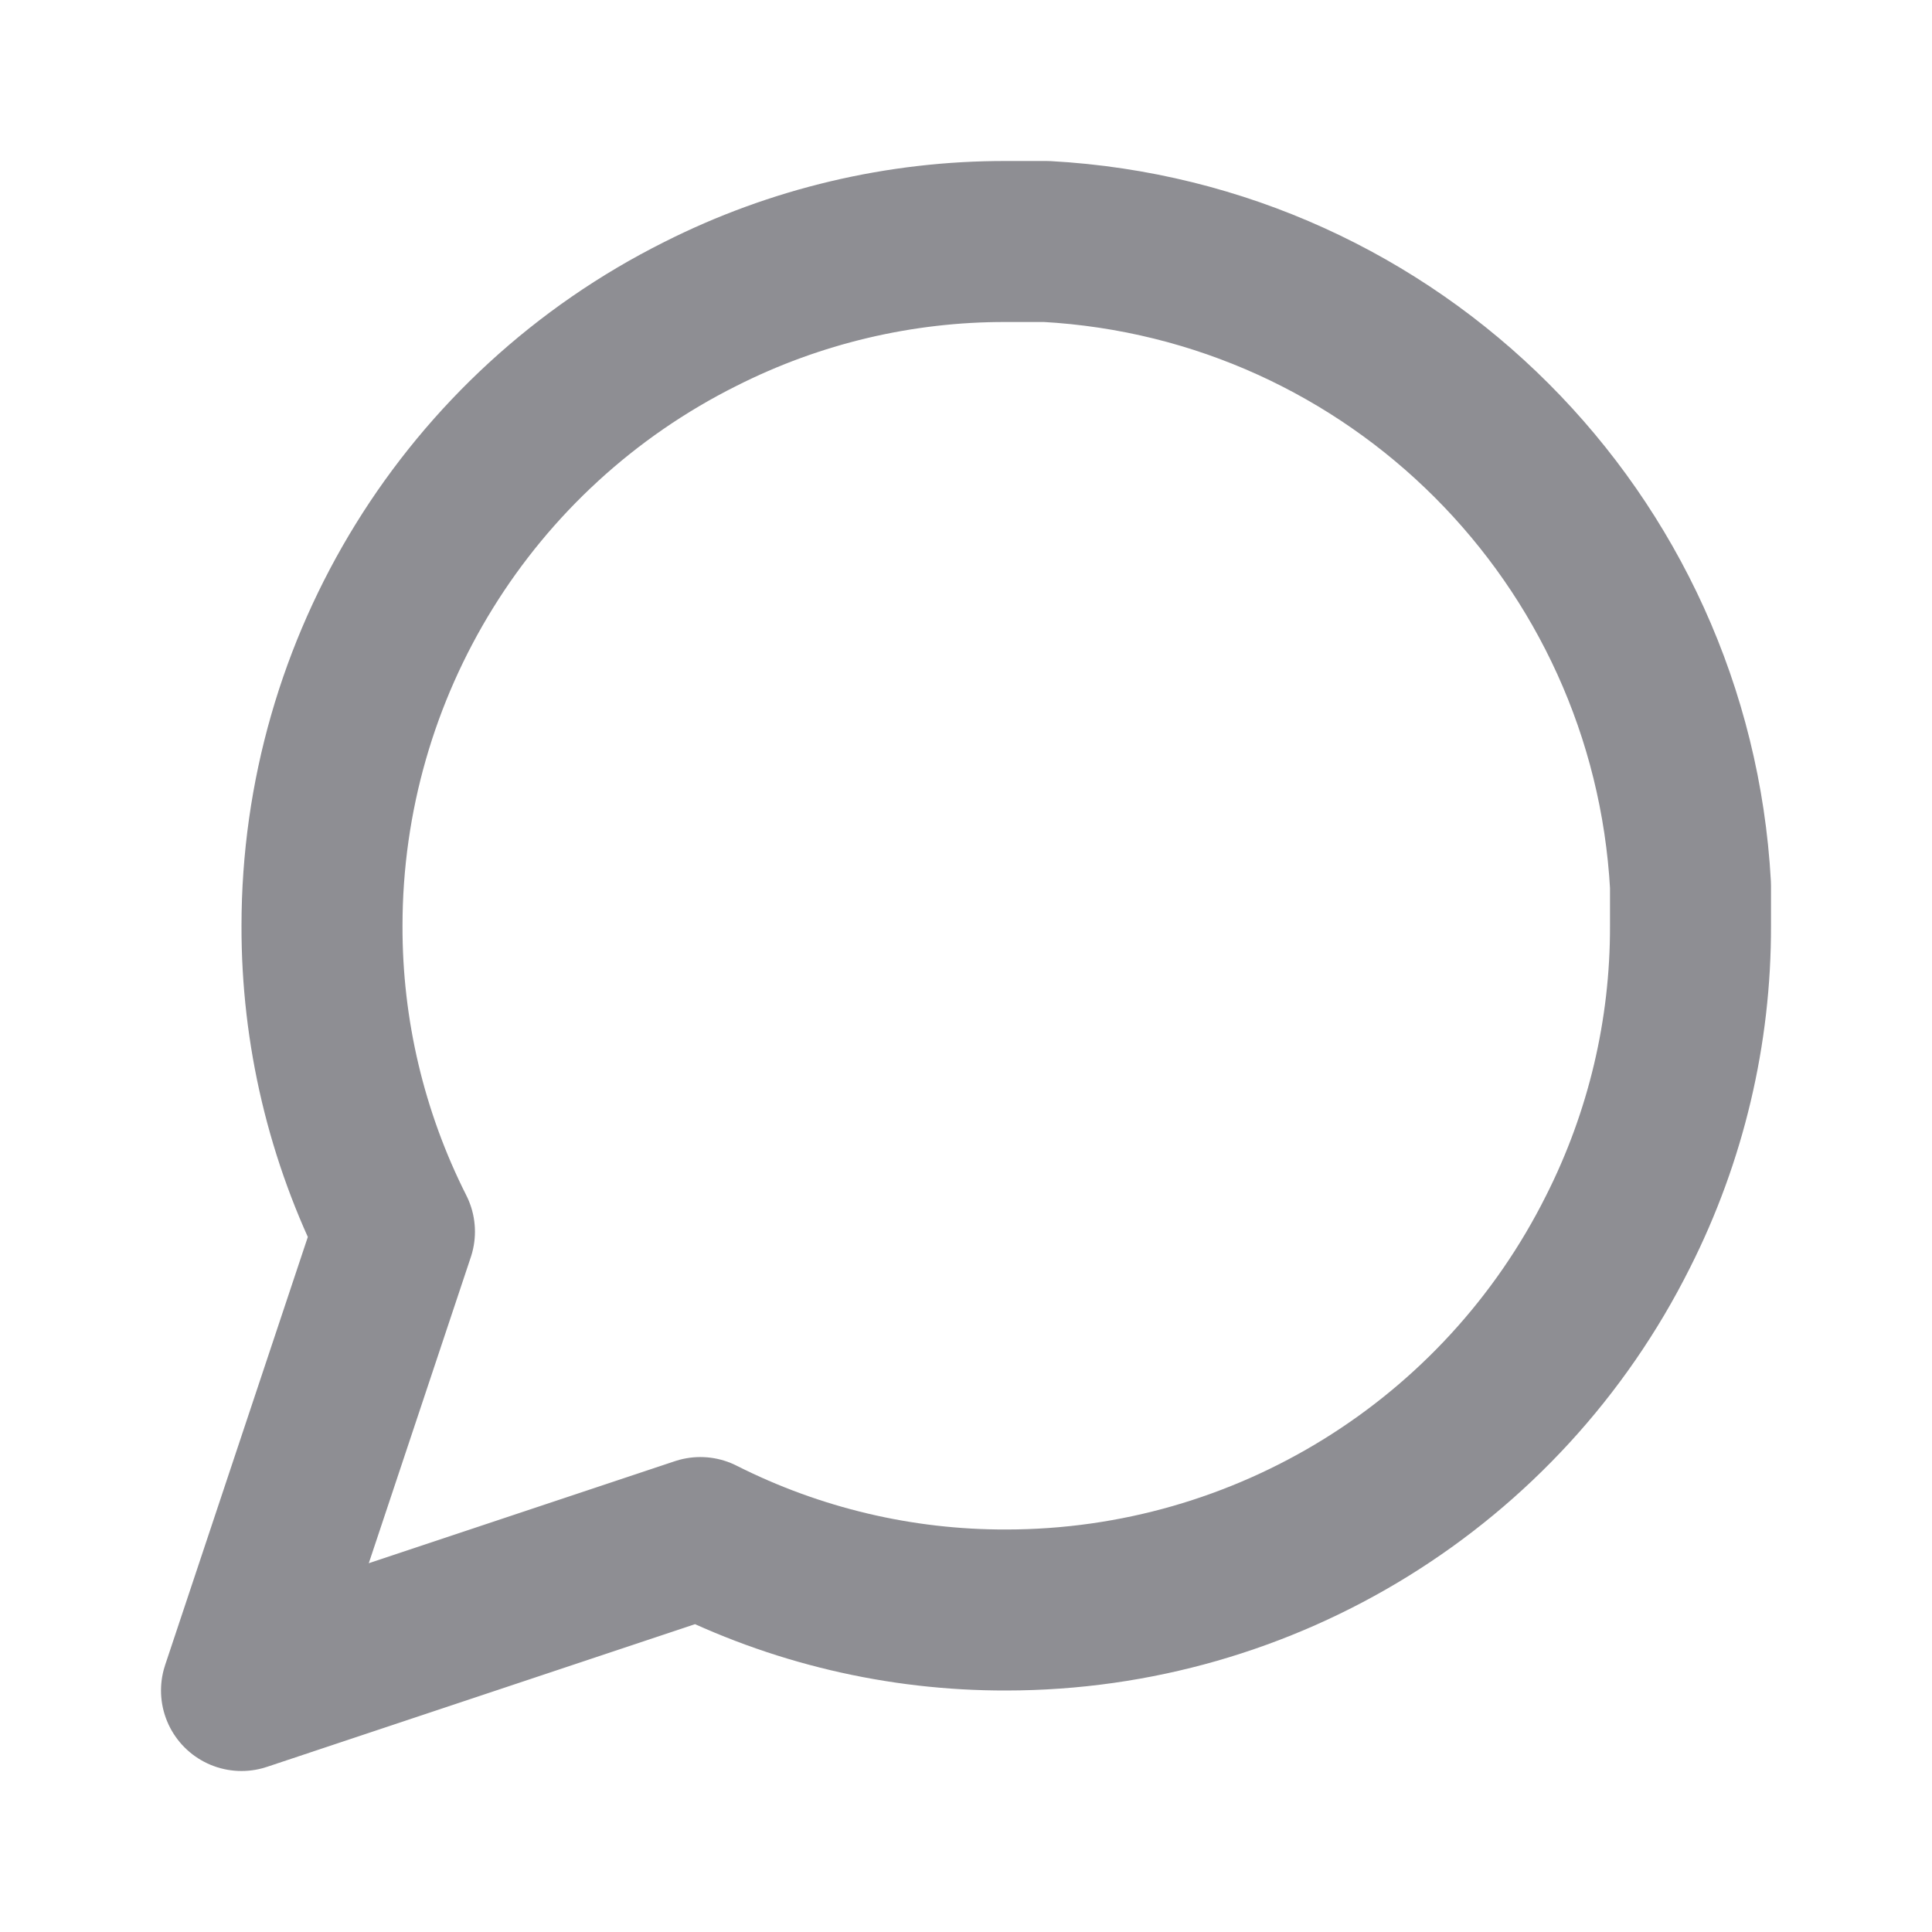
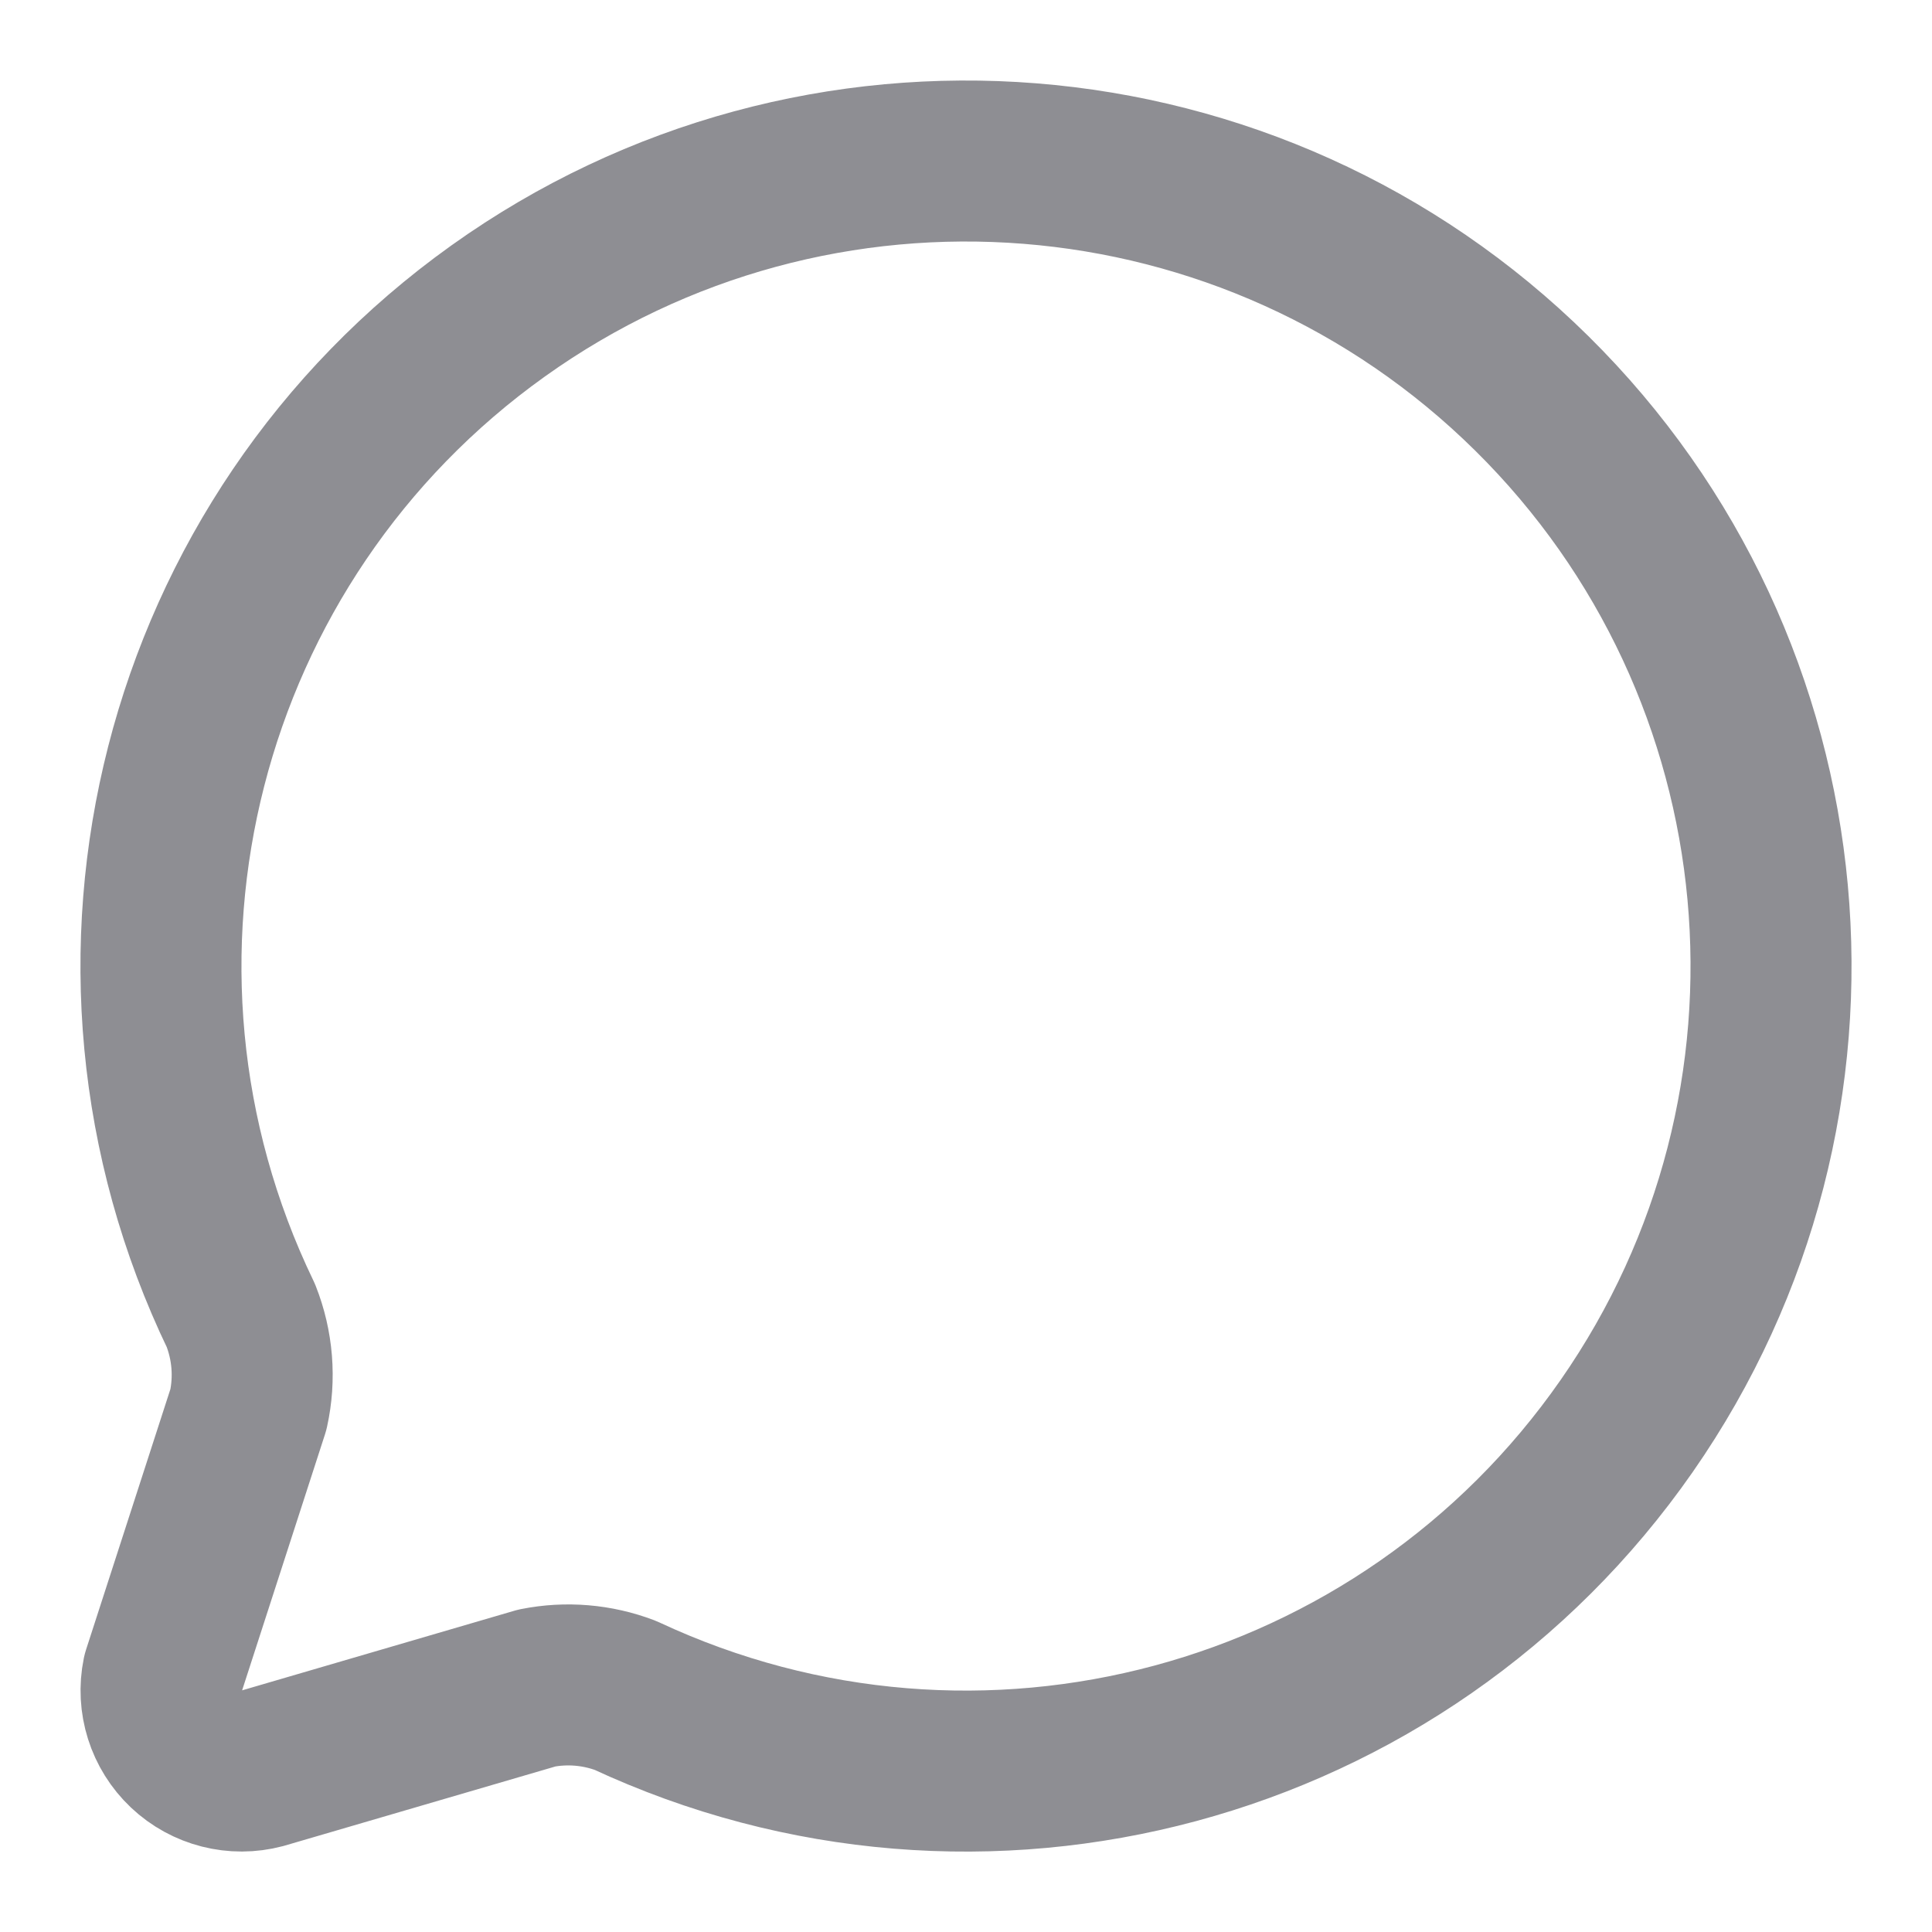
- <svg xmlns="http://www.w3.org/2000/svg" width="24" height="24" viewBox="0 0 24 24" fill="none" stroke="#8E8E93" stroke-width="2" stroke-linecap="round" stroke-linejoin="round">
-   <path d="M21 11.5a8.38 8.38 0 0 1-.9 3.8 8.5 8.5 0 0 1-7.6 4.7 8.38 8.38 0 0 1-3.8-.9L3 21l1.9-5.7a8.38 8.38 0 0 1-.9-3.8 8.5 8.5 0 0 1 4.7-7.6 8.38 8.38 0 0 1 3.8-.9h.5a8.48 8.48 0 0 1 8 8v.5z" />
+ <svg xmlns="http://www.w3.org/2000/svg" width="24" height="24" viewBox="0 0 24 24" fill="none" stroke="#8E8E93" stroke-width="2" stroke-linecap="round" stroke-linejoin="round" class="lucide lucide-message-circle" aria-hidden="true">
+   <path d="M2.992 16.342a2 2 0 0 1 .094 1.167l-1.065 3.29a1 1 0 0 0 1.236 1.168l3.413-.998a2 2 0 0 1 1.099.092 10 10 0 1 0-4.777-4.719" />
</svg>
